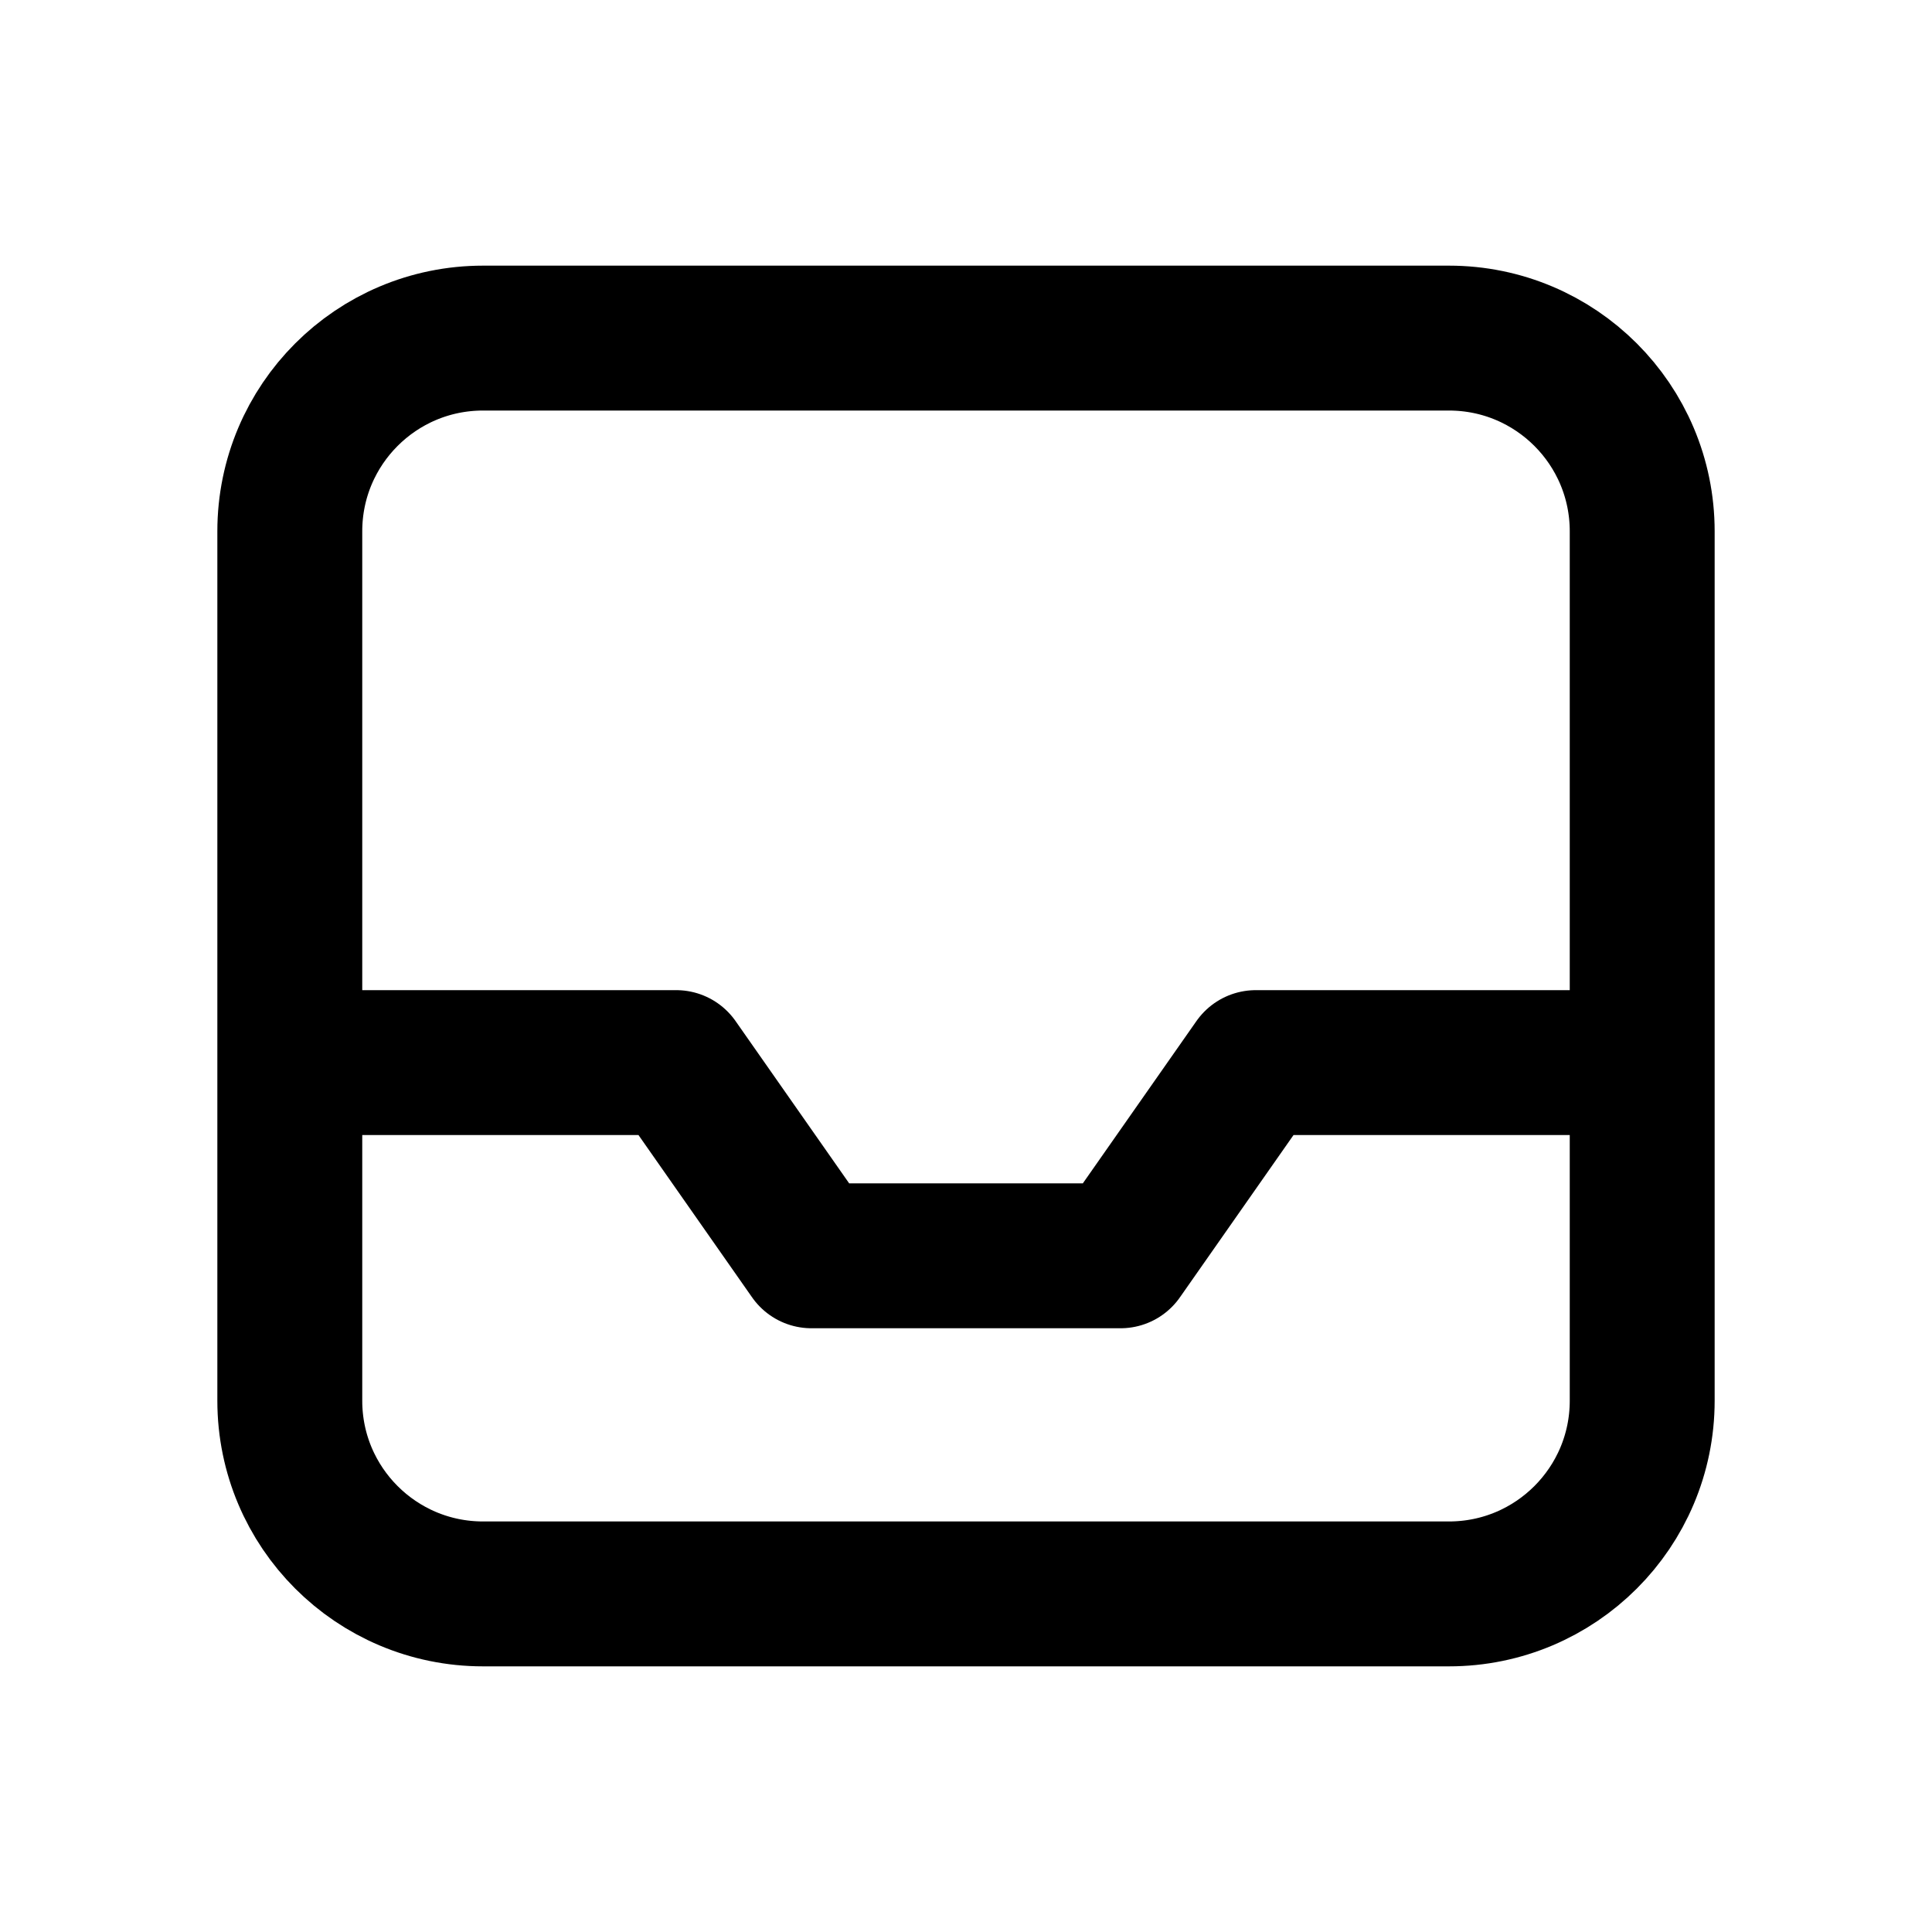
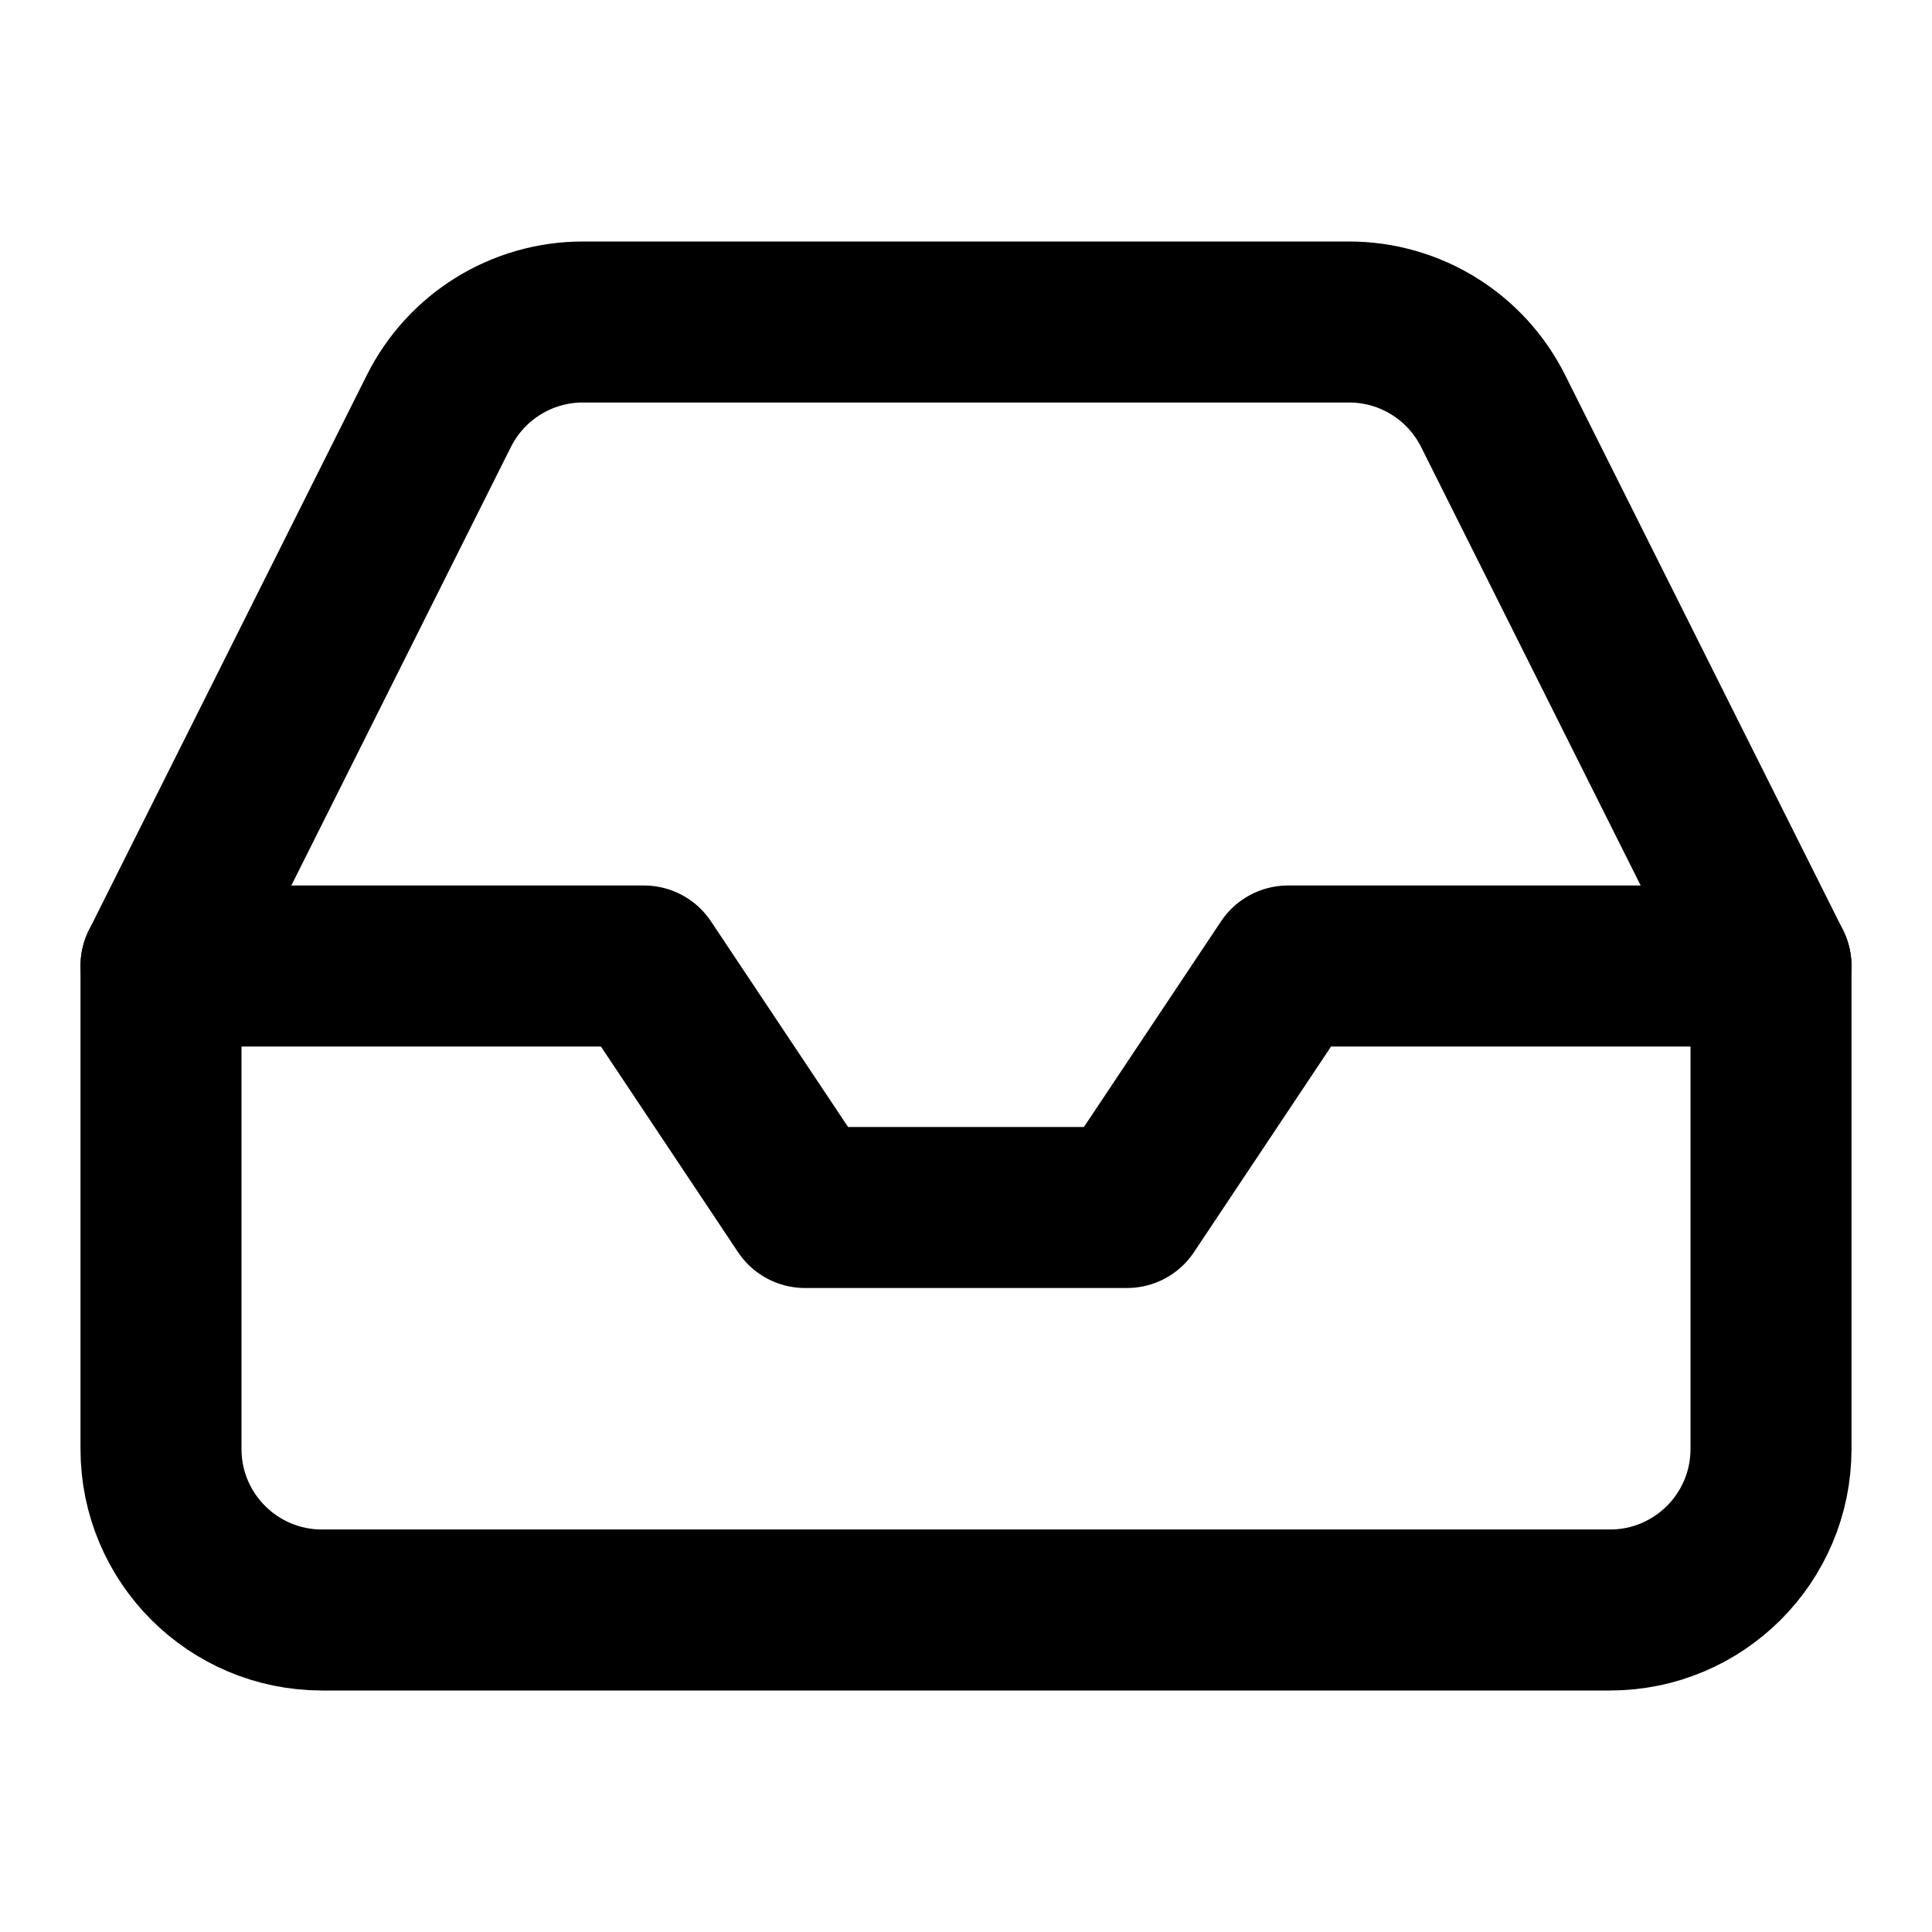
- <svg xmlns="http://www.w3.org/2000/svg" viewBox="0 0 20 20" fill="none" stroke="currentColor" stroke-width="1.5" stroke-linecap="round" stroke-linejoin="round">
-   <path d="M3 11h4l1.4 2h3.2l1.4-2h4M5 3.5h10a2 2 0 0 1 2 2v9a2 2 0 0 1-2 2H5a2 2 0 0 1-2-2v-9a2 2 0 0 1 2-2Z" />
+ <svg xmlns="http://www.w3.org/2000/svg" viewBox="0 0 24 24" fill="none" stroke="currentColor" stroke-width="2" stroke-linecap="round" stroke-linejoin="round">
+   <path d="M22 12h-6l-2 3h-4l-2-3H2" />
+   <path d="M5.45 5.11 2 12v6a2 2 0 0 0 2 2h16a2 2 0 0 0 2-2v-6l-3.45-6.89A2 2 0 0 0 16.76 4H7.24a2 2 0 0 0-1.79 1.11z" />
</svg>
